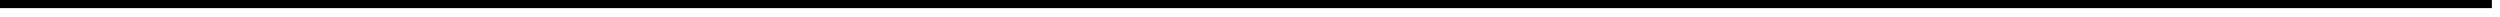
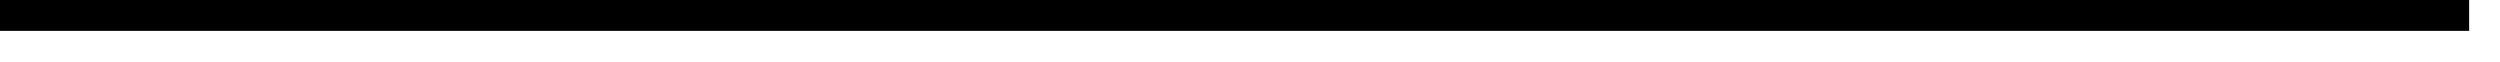
- <svg xmlns="http://www.w3.org/2000/svg" version="1.1" width="308px" height="2px">
-   <g transform="matrix(1 0 0 1 -598 -146 )">
-     <path d="M 598 146.5  L 905 146.5  " stroke-width="1" stroke="#000000" fill="none" />
+ <svg xmlns="http://www.w3.org/2000/svg" version="1.1" width="81px" height="2px">
+   <g transform="matrix(1 0 0 1 -530 -248 )">
+     <path d="M 530 248.5  L 610 248.5  " stroke-width="1" stroke="#000000" fill="none" />
  </g>
</svg>
